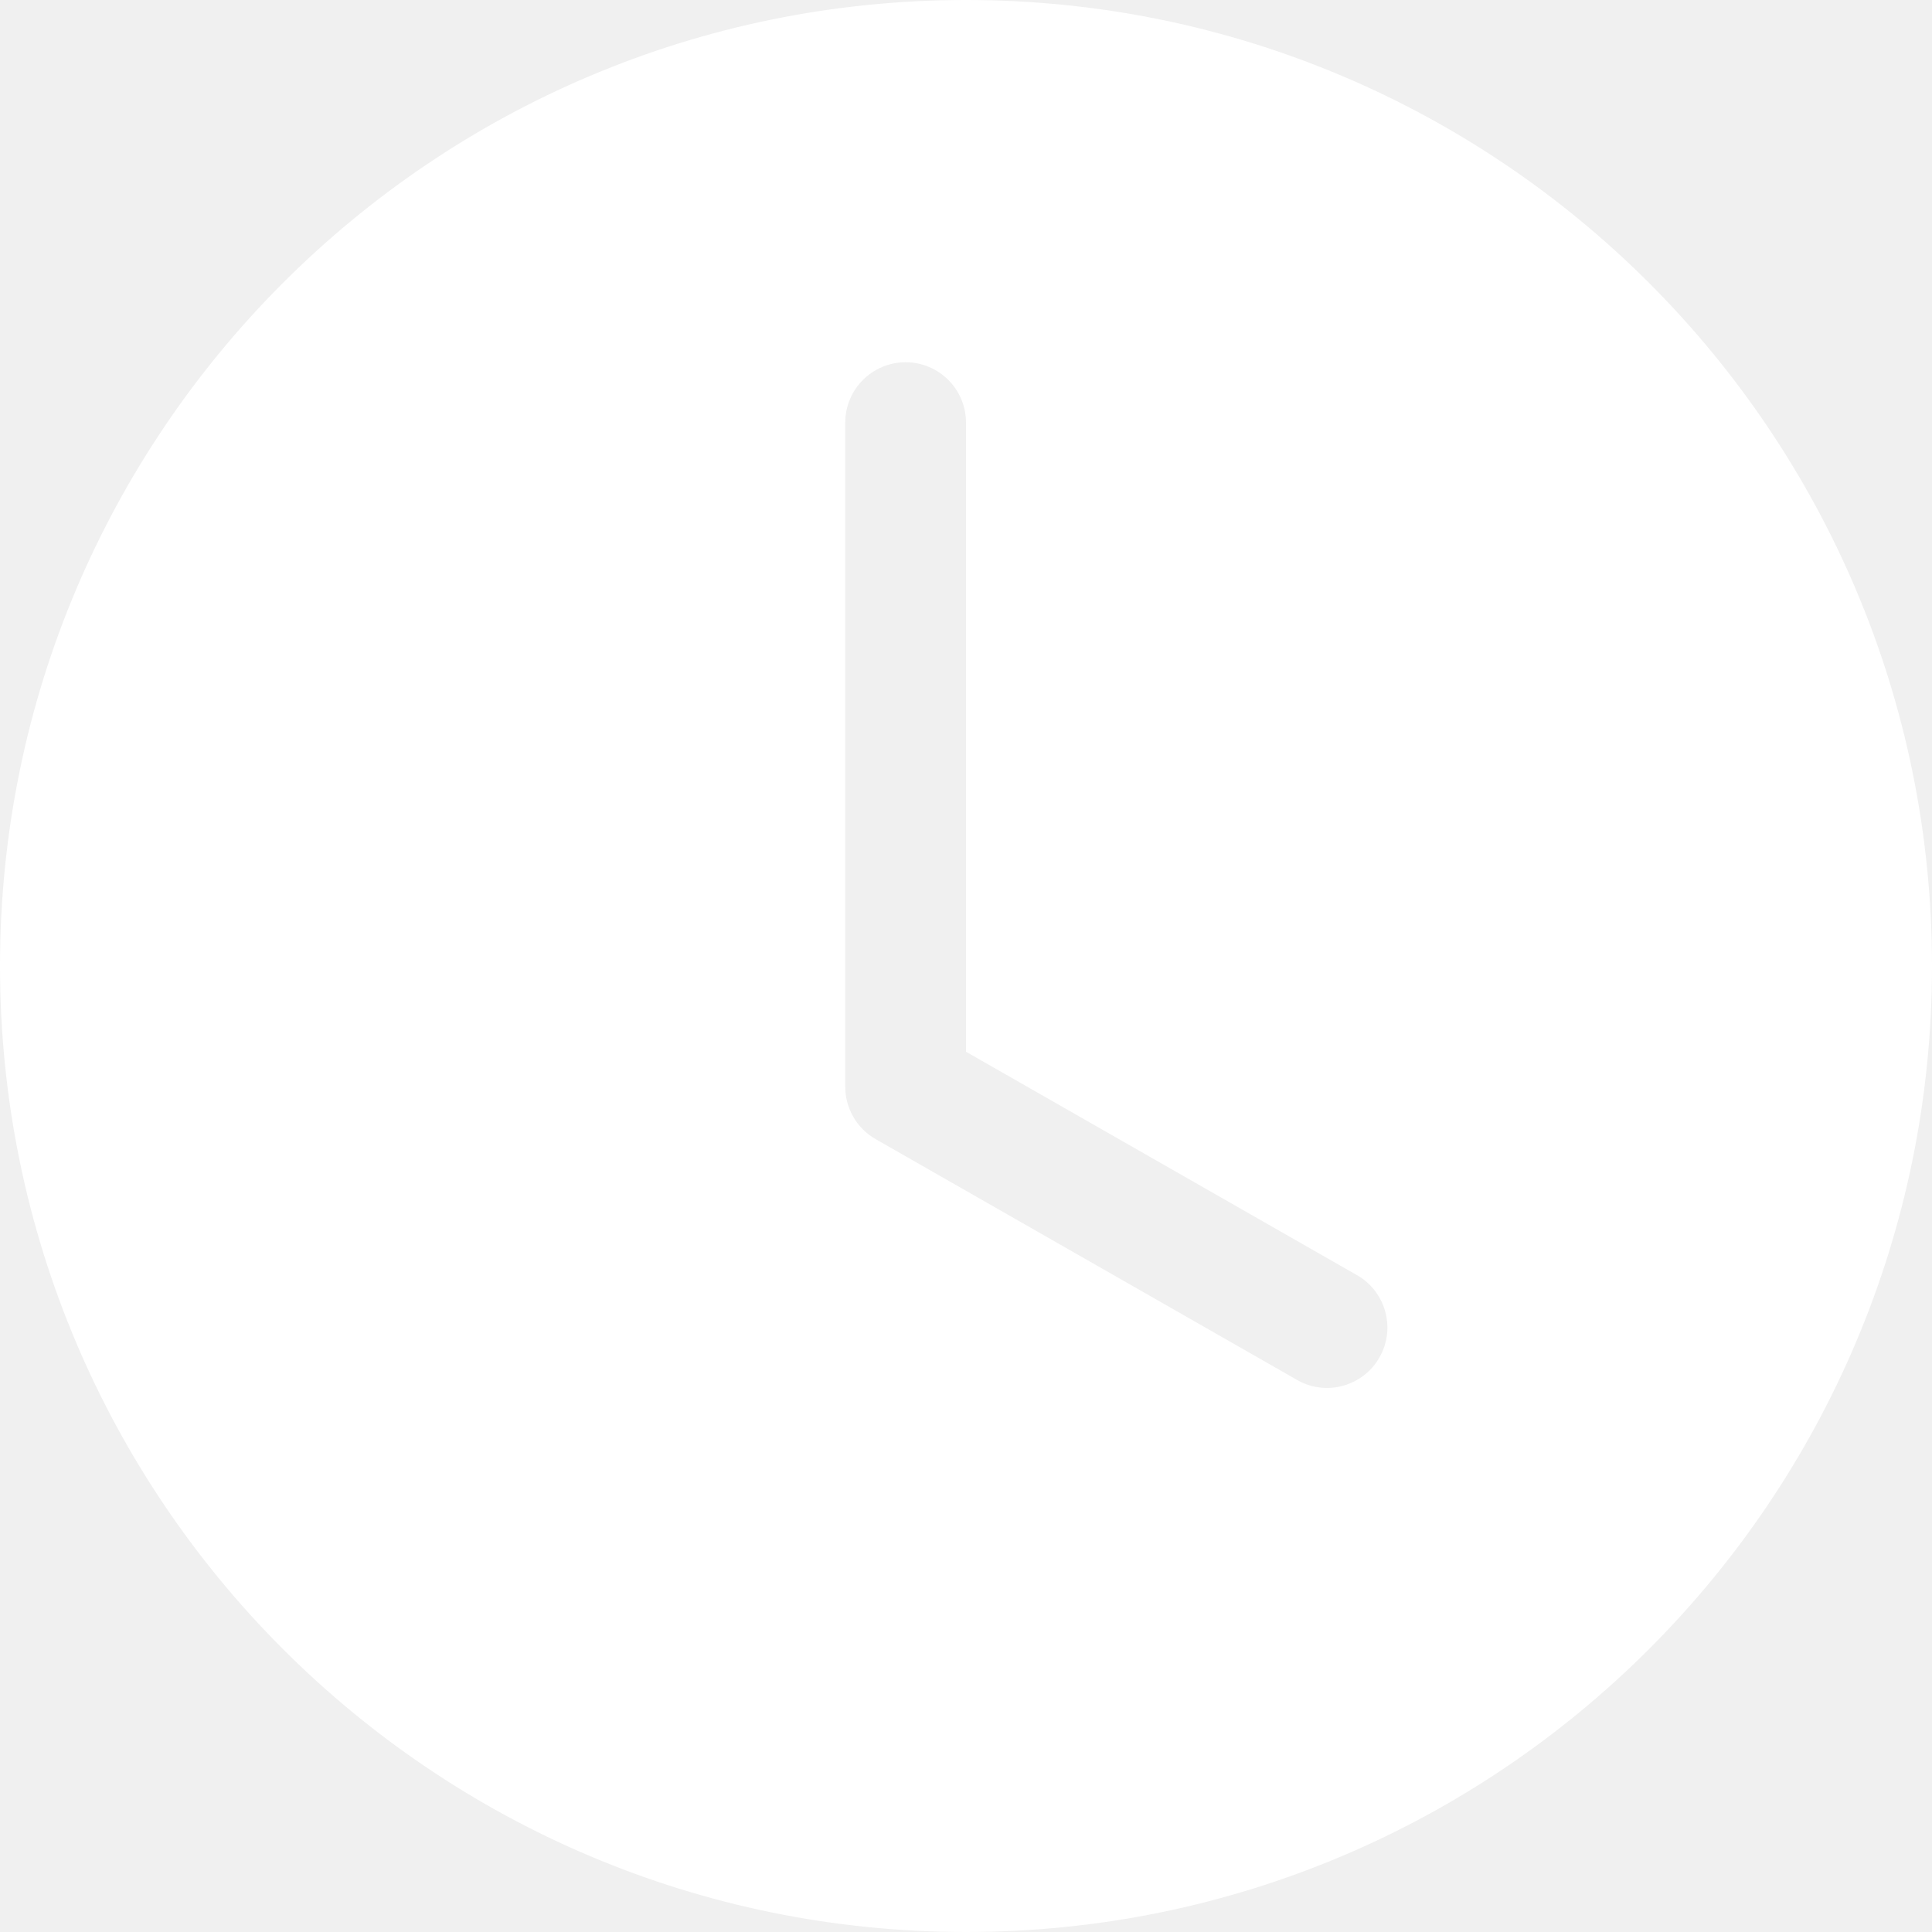
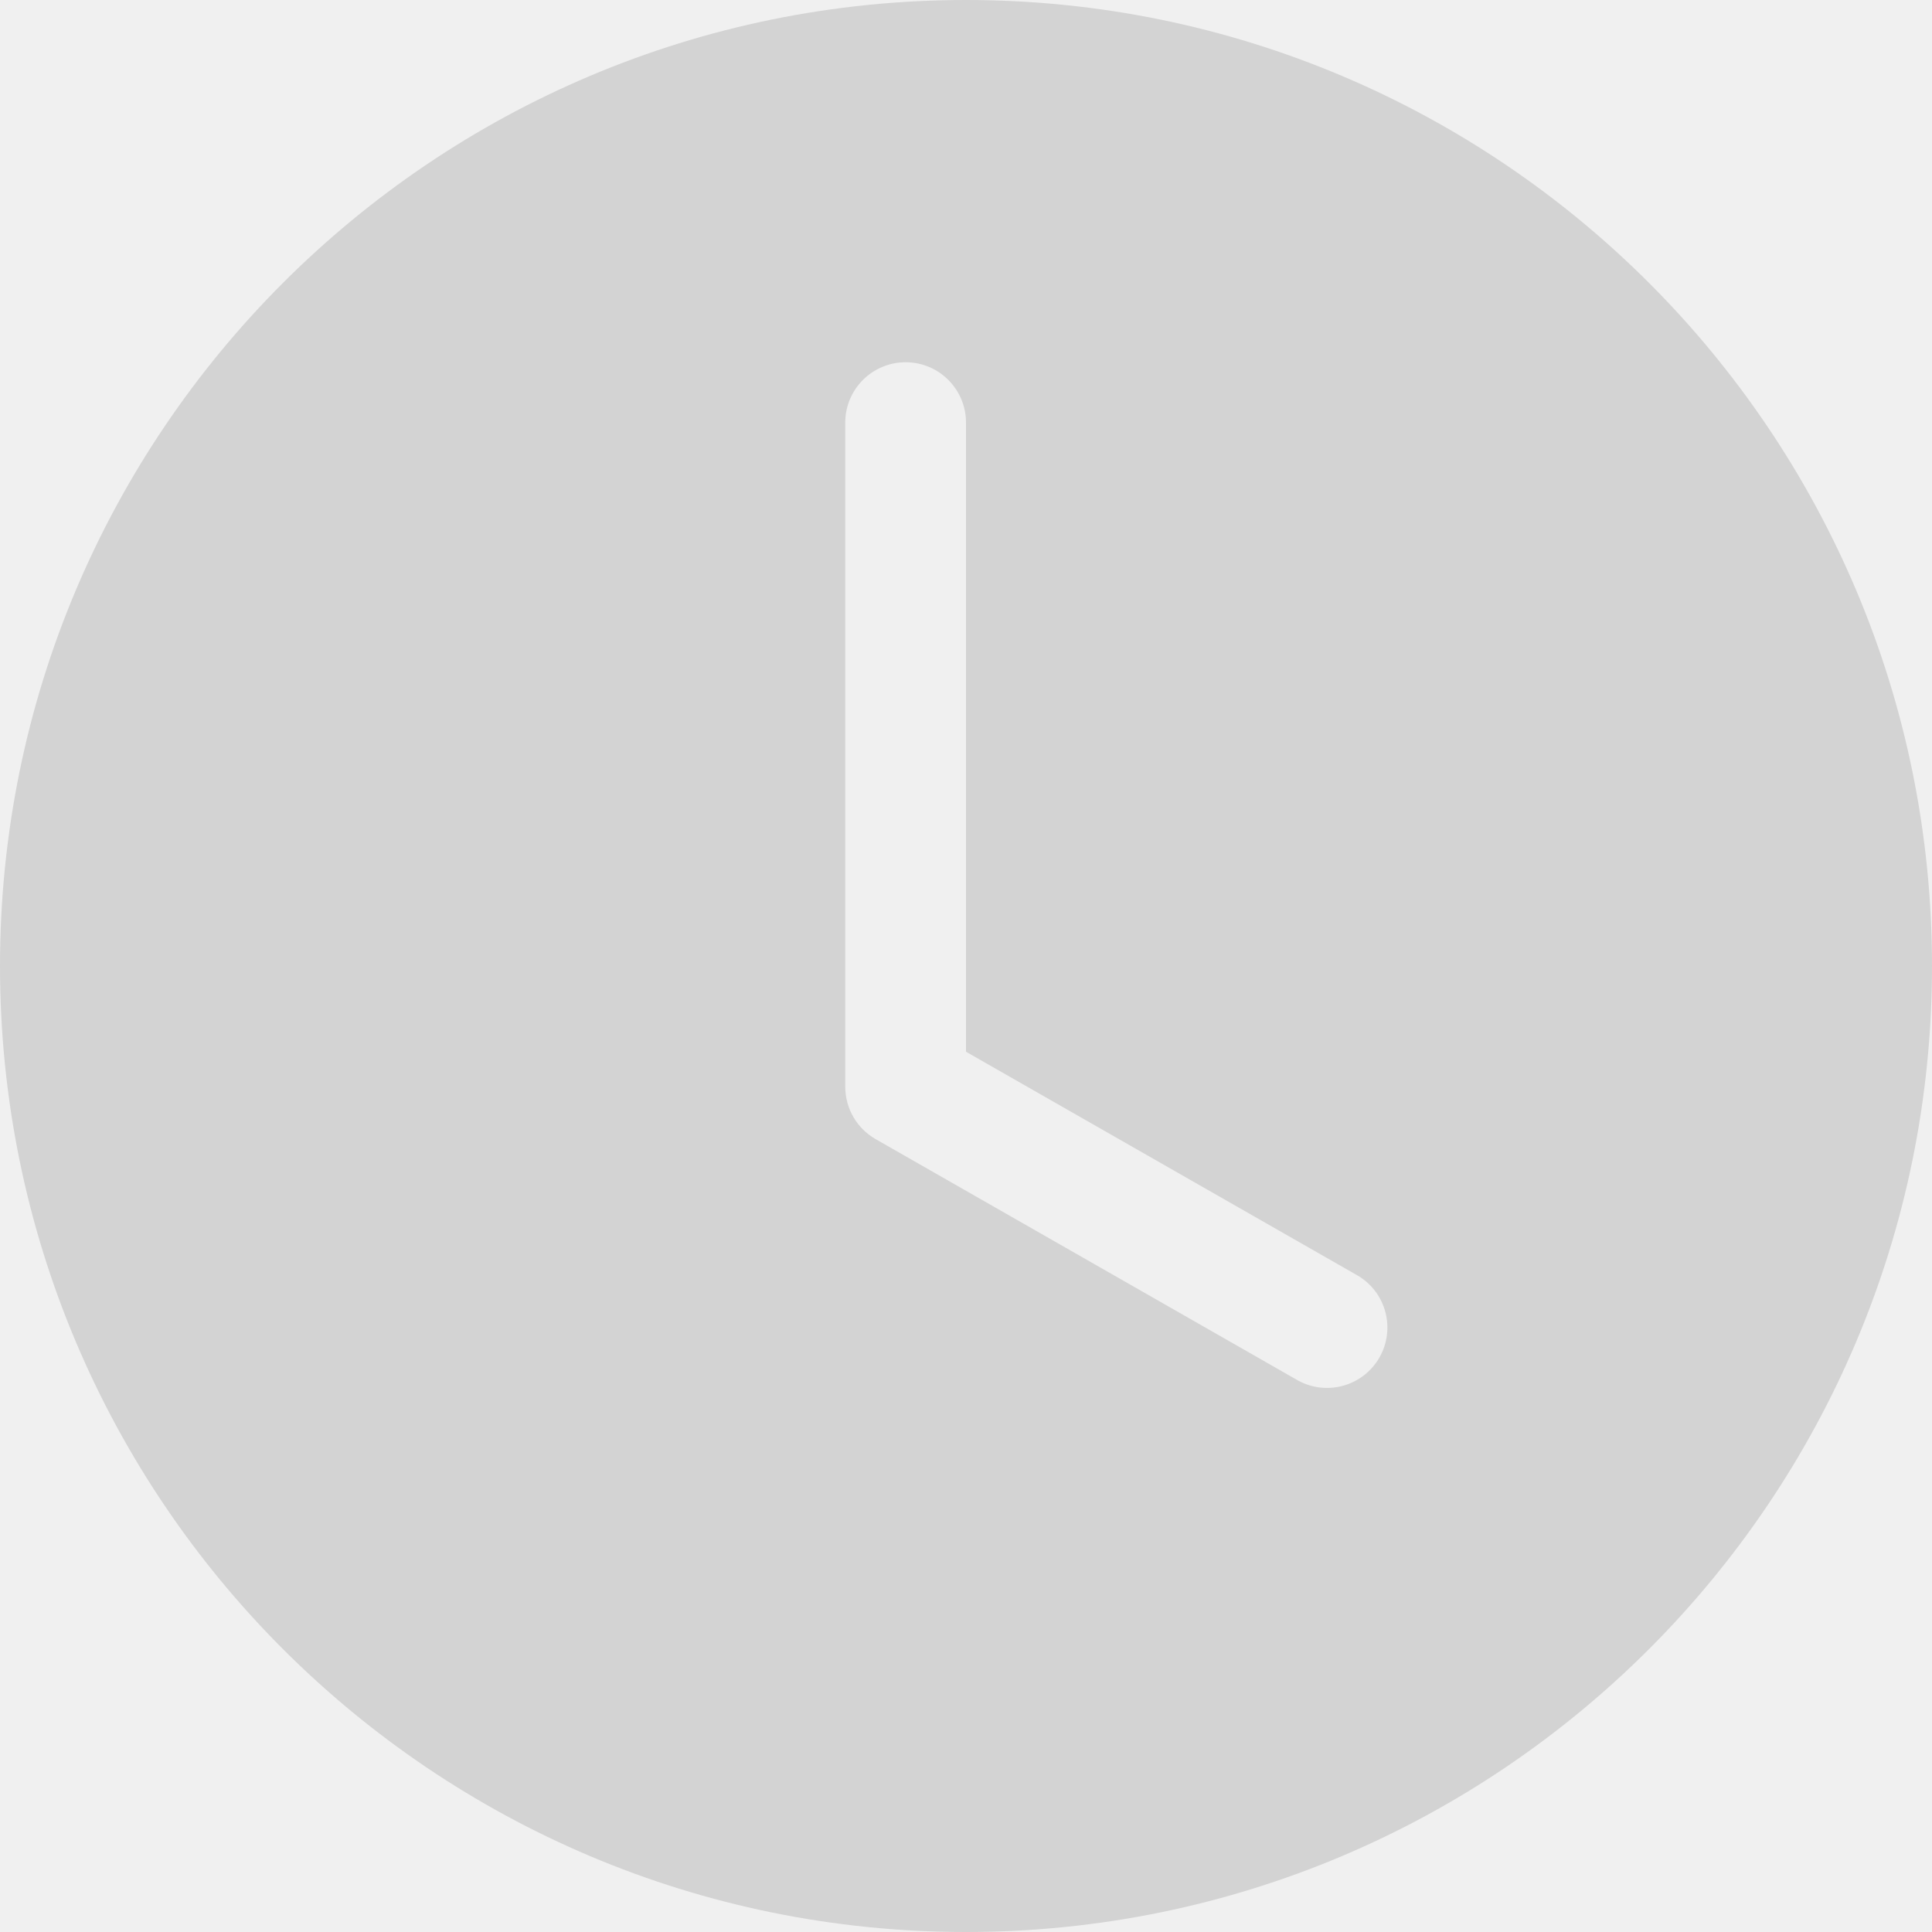
- <svg xmlns="http://www.w3.org/2000/svg" width="16" height="16" fill="#ffffff" class="bi bi-clock-fill" viewBox="0 0 16 16">
+ <svg xmlns="http://www.w3.org/2000/svg" width="16" height="16" fill="#d3d3d3" class="bi bi-clock-fill" viewBox="0 0 16 16">
  <path d="M16 8A8 8 0 1 1 0 8a8 8 0 0 1 16 0zM8 3.5a.5.5 0 0 0-1 0V9a.5.5 0 0 0 .252.434l3.5 2a.5.5 0 0 0 .496-.868L8 8.71V3.5z" />
</svg>
